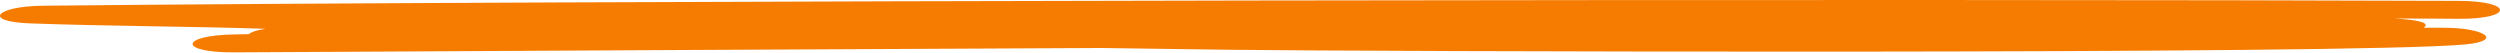
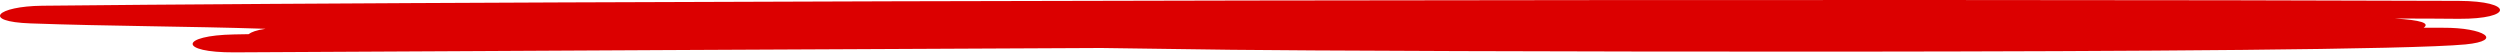
<svg xmlns="http://www.w3.org/2000/svg" width="191" height="4" viewBox="0 0 191 4" fill="none">
-   <path d="M84.126 3.667c3.291.04 6.583.098 9.974.137 8.877.118 85.878.391 94.257-.41 2.992-.294 1.396-1.292-1.696-1.273h-1.496c.499-.352-.199-.587-2.194-.704 1.596 0 3.291 0 4.887.02 4.189.019 4.189-1.35 0-1.37C148.859-.09 42.134.027 3.235.438c-3.491.04-4.688 1.214-.898 1.35 5.985.216 11.97.216 17.954.412-.698.097-1.097.254-1.297.41-.399 0-.798.02-1.097.02-4.19.078-4.289 1.39 0 1.37 22.043-.118 44.186-.235 66.229-.333z" fill="#F57C00" />
+   <path d="M84.126 3.667c3.291.04 6.583.098 9.974.137 8.877.118 85.878.391 94.257-.41 2.992-.294 1.396-1.292-1.696-1.273h-1.496c.499-.352-.199-.587-2.194-.704 1.596 0 3.291 0 4.887.02 4.189.019 4.189-1.35 0-1.37C148.859-.09 42.134.027 3.235.438c-3.491.04-4.688 1.214-.898 1.35 5.985.216 11.97.216 17.954.412-.698.097-1.097.254-1.297.41-.399 0-.798.02-1.097.02-4.19.078-4.289 1.39 0 1.37 22.043-.118 44.186-.235 66.229-.333z" fill="#dc0000" />
</svg>
